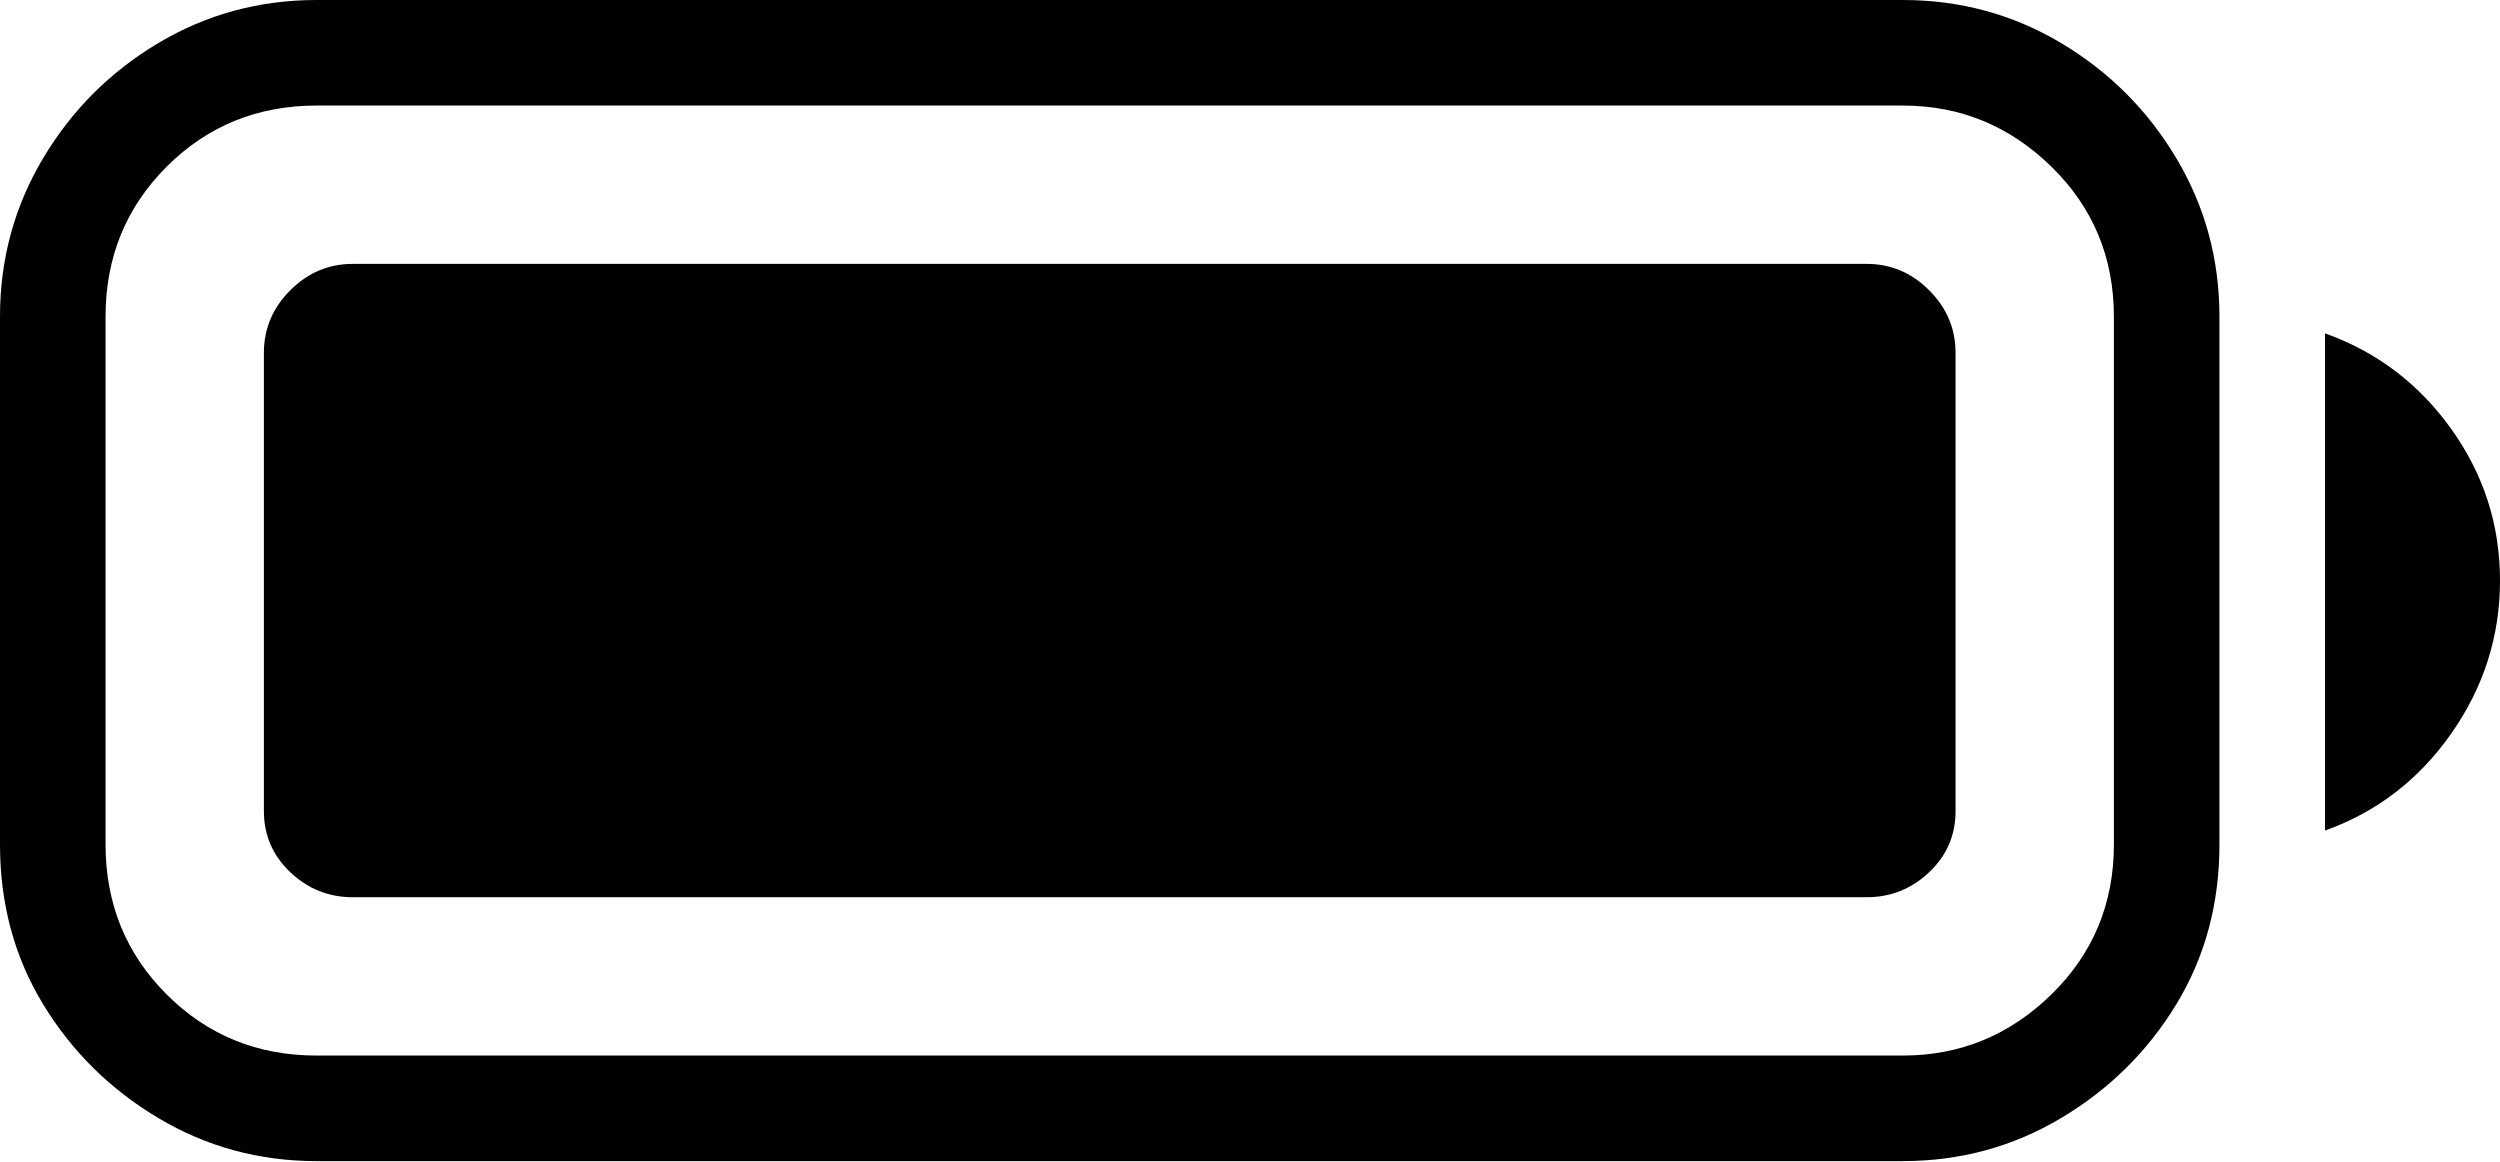
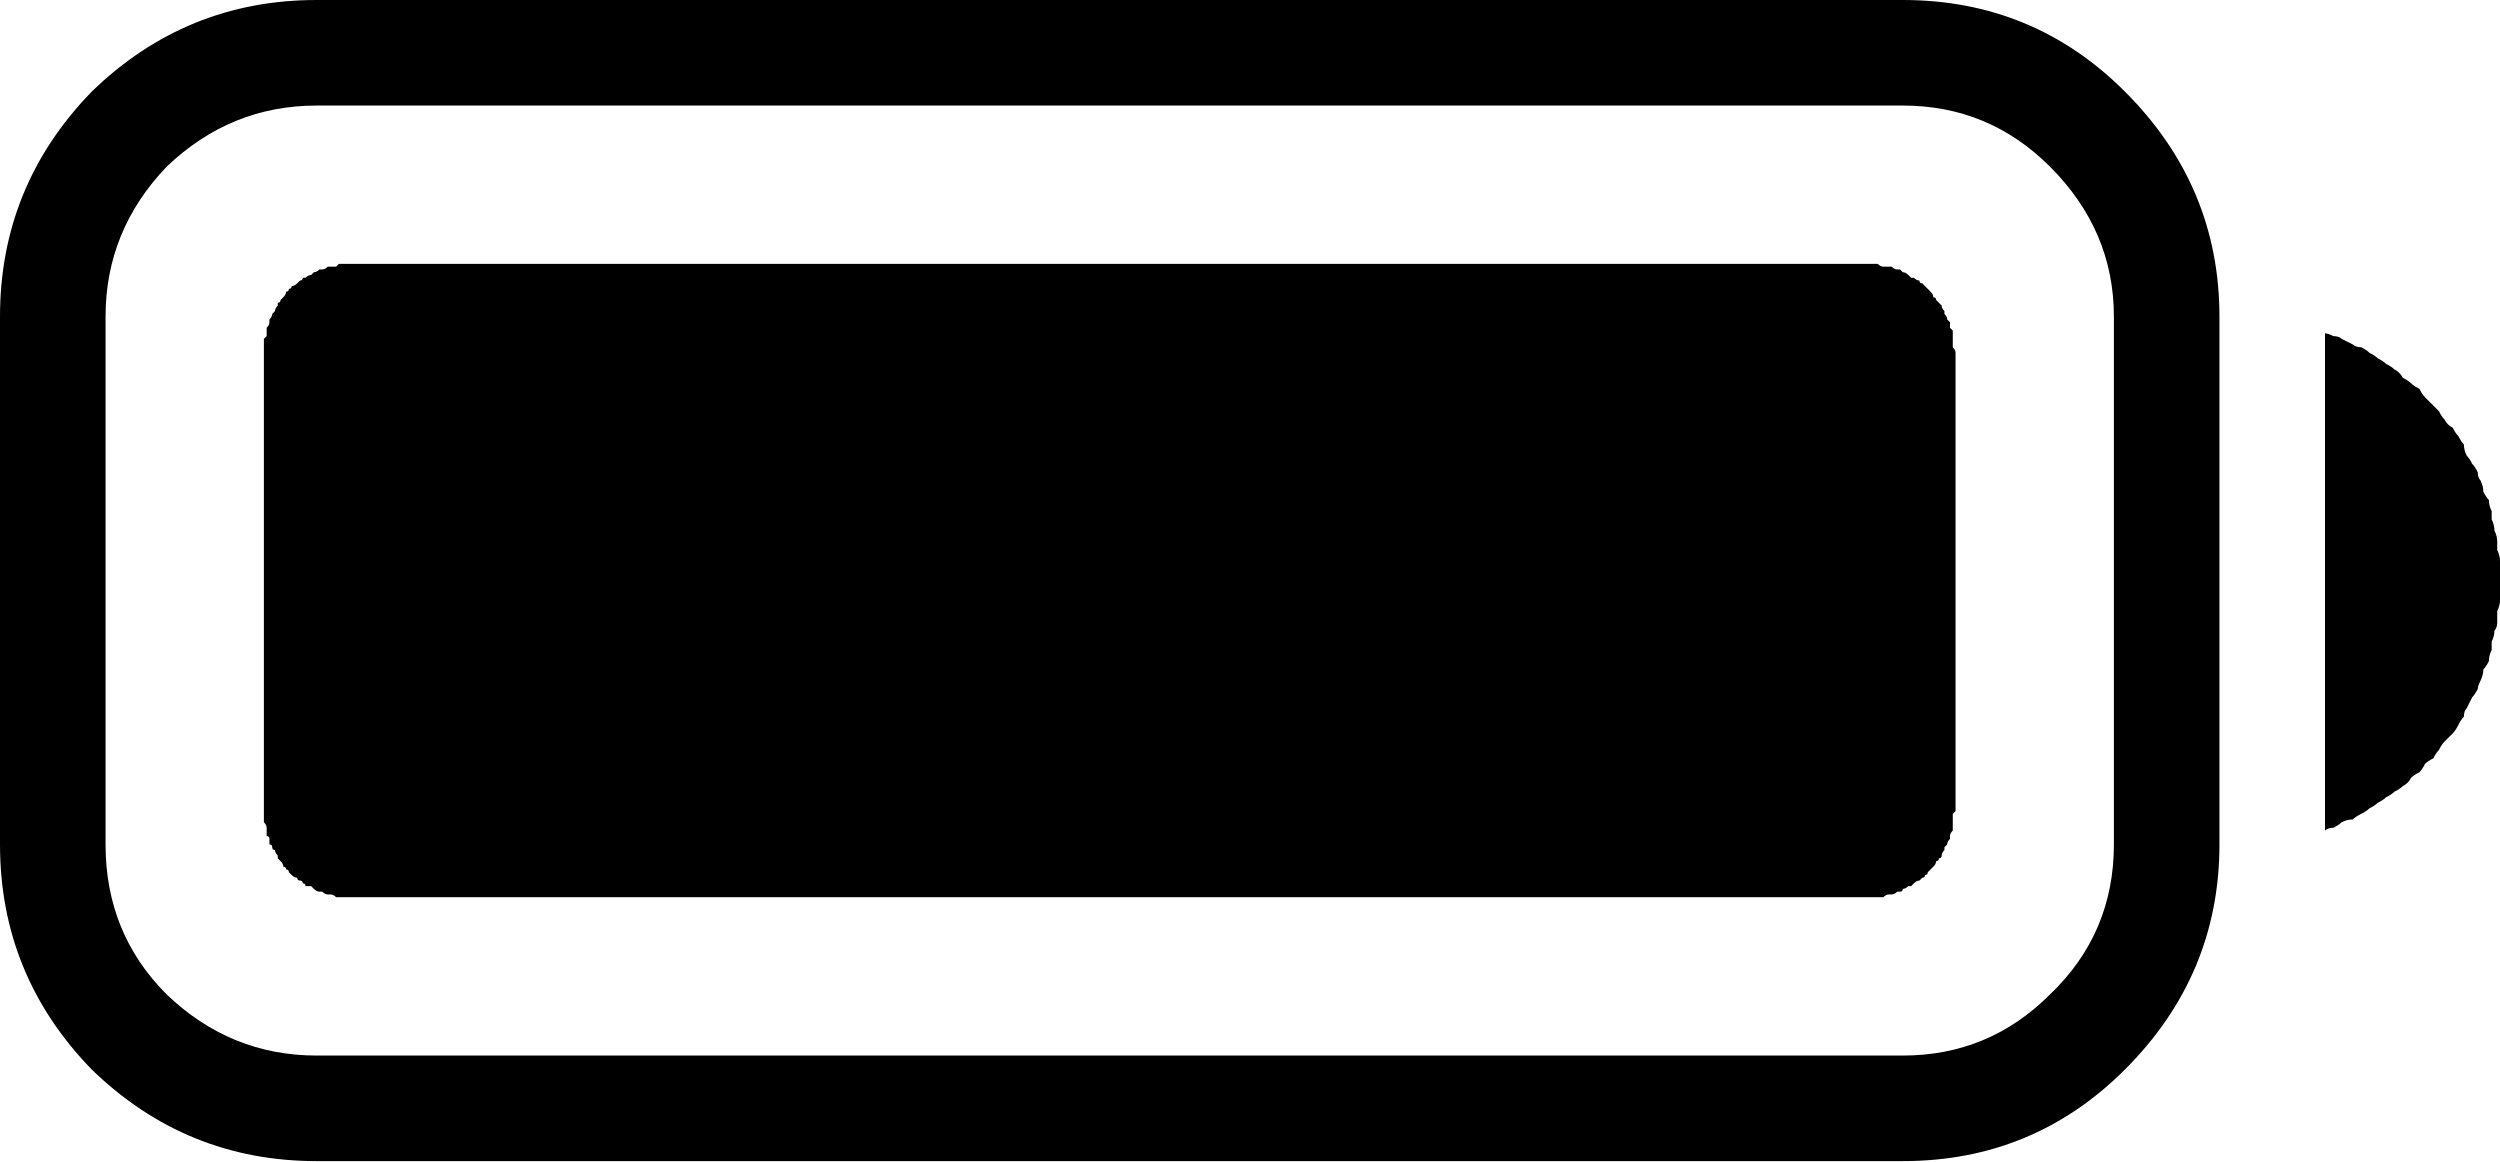
<svg xmlns="http://www.w3.org/2000/svg" baseProfile="full" height="100%" version="1.1" viewBox="50 0 900 418" width="100%">
  <defs />
-   <path d="M164 0Q133 0 107.0 15.5Q81 31 65.5 57.0Q50 83 50 114V304Q50 336 65.5 361.5Q81 387 107.0 402.5Q133 418 164 418H735Q766 418 792.0 402.5Q818 387 833.5 361.5Q849 336 849 304V114Q849 83 833.5 57.0Q818 31 792.0 15.5Q766 0 735 0ZM164 38H735Q766 38 788.5 60.0Q811 82 811 114V304Q811 336 788.5 358.0Q766 380 735 380H164Q132 380 110.0 358.0Q88 336 88 304V114Q88 82 110.0 60.0Q132 38 164 38ZM887 120Q915 130 932.5 154.5Q950 179 950 209Q950 239 932.5 264.0Q915 289 887 299ZM177 95H722Q735 95 744.5 104.5Q754 114 754 127V292Q754 305 744.5 314.0Q735 323 722 323H177Q164 323 154.5 314.0Q145 305 145 292V127Q145 114 154.5 104.5Q164 95 177 95Z" />
+   <path d="M50 114V304Q50 351 83 385Q117 418 164 418H735Q782 418 815 385Q849 351 849 304V114Q849 67 815 33Q782 0 735 0H164Q117 0 83 33Q50 67 50 114ZM88 114Q88 83 110 60Q133 38 164 38H735Q766 38 788 60Q811 83 811 114V304Q811 336 788 358Q766 380 735 380H164Q133 380 110 358Q88 336 88 304ZM887 299Q888 298 890 298Q892 297 893 296Q895 295 897 295Q898 294 900 293Q902 292 903 291Q905 290 906 289Q908 288 909 287Q911 286 912 285Q914 284 915 283Q917 282 918 280Q919 279 921 278Q922 277 923 275Q924 274 926 273Q927 271 928 270Q929 268 930 267Q931 266 933 264Q934 263 935 261Q936 259 937 258Q937 256 938 255Q939 253 940 251Q941 250 942 248Q942 247 943 245Q944 243 944 241Q945 240 946 238Q946 236 947 234Q947 233 947 231Q948 229 948 227Q949 226 949 224Q949 222 949 220Q950 218 950 216Q950 215 950 213Q950 211 950 209Q950 207 950 205Q950 204 950 202Q950 200 949 198Q949 196 949 195Q949 193 948 191Q948 189 947 187Q947 186 947 184Q946 182 946 180Q945 179 944 177Q944 175 943 173Q942 172 942 170Q941 168 940 167Q939 165 938 164Q937 162 937 160Q936 159 935 157Q934 156 933 154Q931 153 930 151Q929 150 928 148Q927 147 926 146Q924 144 923 143Q922 142 921 140Q919 139 918 138Q917 137 915 136Q914 134 912 133Q911 132 909 131Q908 130 906 129Q905 128 903 127Q902 126 900 125Q898 125 897 124Q895 123 893 122Q892 121 890 121Q888 120 887 120ZM145 127V292Q145 292 145 293Q145 294 145 295Q145 295 145 296Q146 297 146 298Q146 298 146 299Q146 300 146 301Q147 301 147 302Q147 303 147 304Q148 304 148 305Q148 306 149 306Q149 307 150 308Q150 309 150 309Q151 310 151 310Q152 311 152 312Q153 312 153 313Q154 313 154 314Q155 315 155 315Q156 316 157 316Q157 317 158 317Q159 317 159 318Q160 318 160 319Q161 319 162 319Q163 320 163 320Q164 321 165 321Q165 321 166 321Q167 322 168 322Q168 322 169 322Q170 322 171 323Q171 323 172 323Q173 323 174 323Q174 323 175 323Q176 323 177 323H722Q723 323 723 323Q724 323 725 323Q726 323 726 323Q727 323 728 323Q729 322 730 322Q730 322 731 322Q732 322 733 321Q733 321 734 321Q735 321 735 320Q736 320 737 319Q737 319 738 319Q739 318 739 318Q740 317 741 317Q741 317 742 316Q743 316 743 315Q744 315 744 314Q745 313 745 313Q746 312 746 312Q747 311 747 310Q748 310 748 309Q749 309 749 308Q749 307 750 306Q750 306 750 305Q751 304 751 304Q751 303 752 302Q752 301 752 301Q752 300 753 299Q753 298 753 298Q753 297 753 296Q753 295 753 295Q753 294 753 293Q754 292 754 292V127Q754 126 753 125Q753 124 753 124Q753 123 753 122Q753 121 753 121Q753 120 753 119Q752 118 752 118Q752 117 752 116Q751 115 751 115Q751 114 750 113Q750 113 750 112Q749 111 749 110Q749 110 748 109Q748 109 747 108Q747 107 746 107Q746 106 745 105Q745 105 744 104Q744 104 743 103Q743 103 742 102Q741 102 741 101Q740 101 739 100Q739 100 738 100Q737 99 737 99Q736 98 735 98Q735 98 734 97Q733 97 733 97Q732 97 731 96Q730 96 730 96Q729 96 728 96Q727 96 726 95Q726 95 725 95Q724 95 723 95Q723 95 722 95H177Q176 95 175 95Q174 95 174 95Q173 95 172 95Q171 96 171 96Q170 96 169 96Q168 96 168 96Q167 97 166 97Q165 97 165 97Q164 98 163 98Q163 98 162 99Q161 99 160 100Q160 100 159 100Q159 101 158 101Q157 102 157 102Q156 103 155 103Q155 104 154 104Q154 105 153 105Q153 106 152 107Q152 107 151 108Q151 109 150 109Q150 110 150 110Q149 111 149 112Q148 113 148 113Q148 114 147 115Q147 115 147 116Q147 117 146 118Q146 118 146 119Q146 120 146 121Q146 121 145 122Q145 123 145 124Q145 124 145 125Q145 126 145 127Z" />
</svg>
